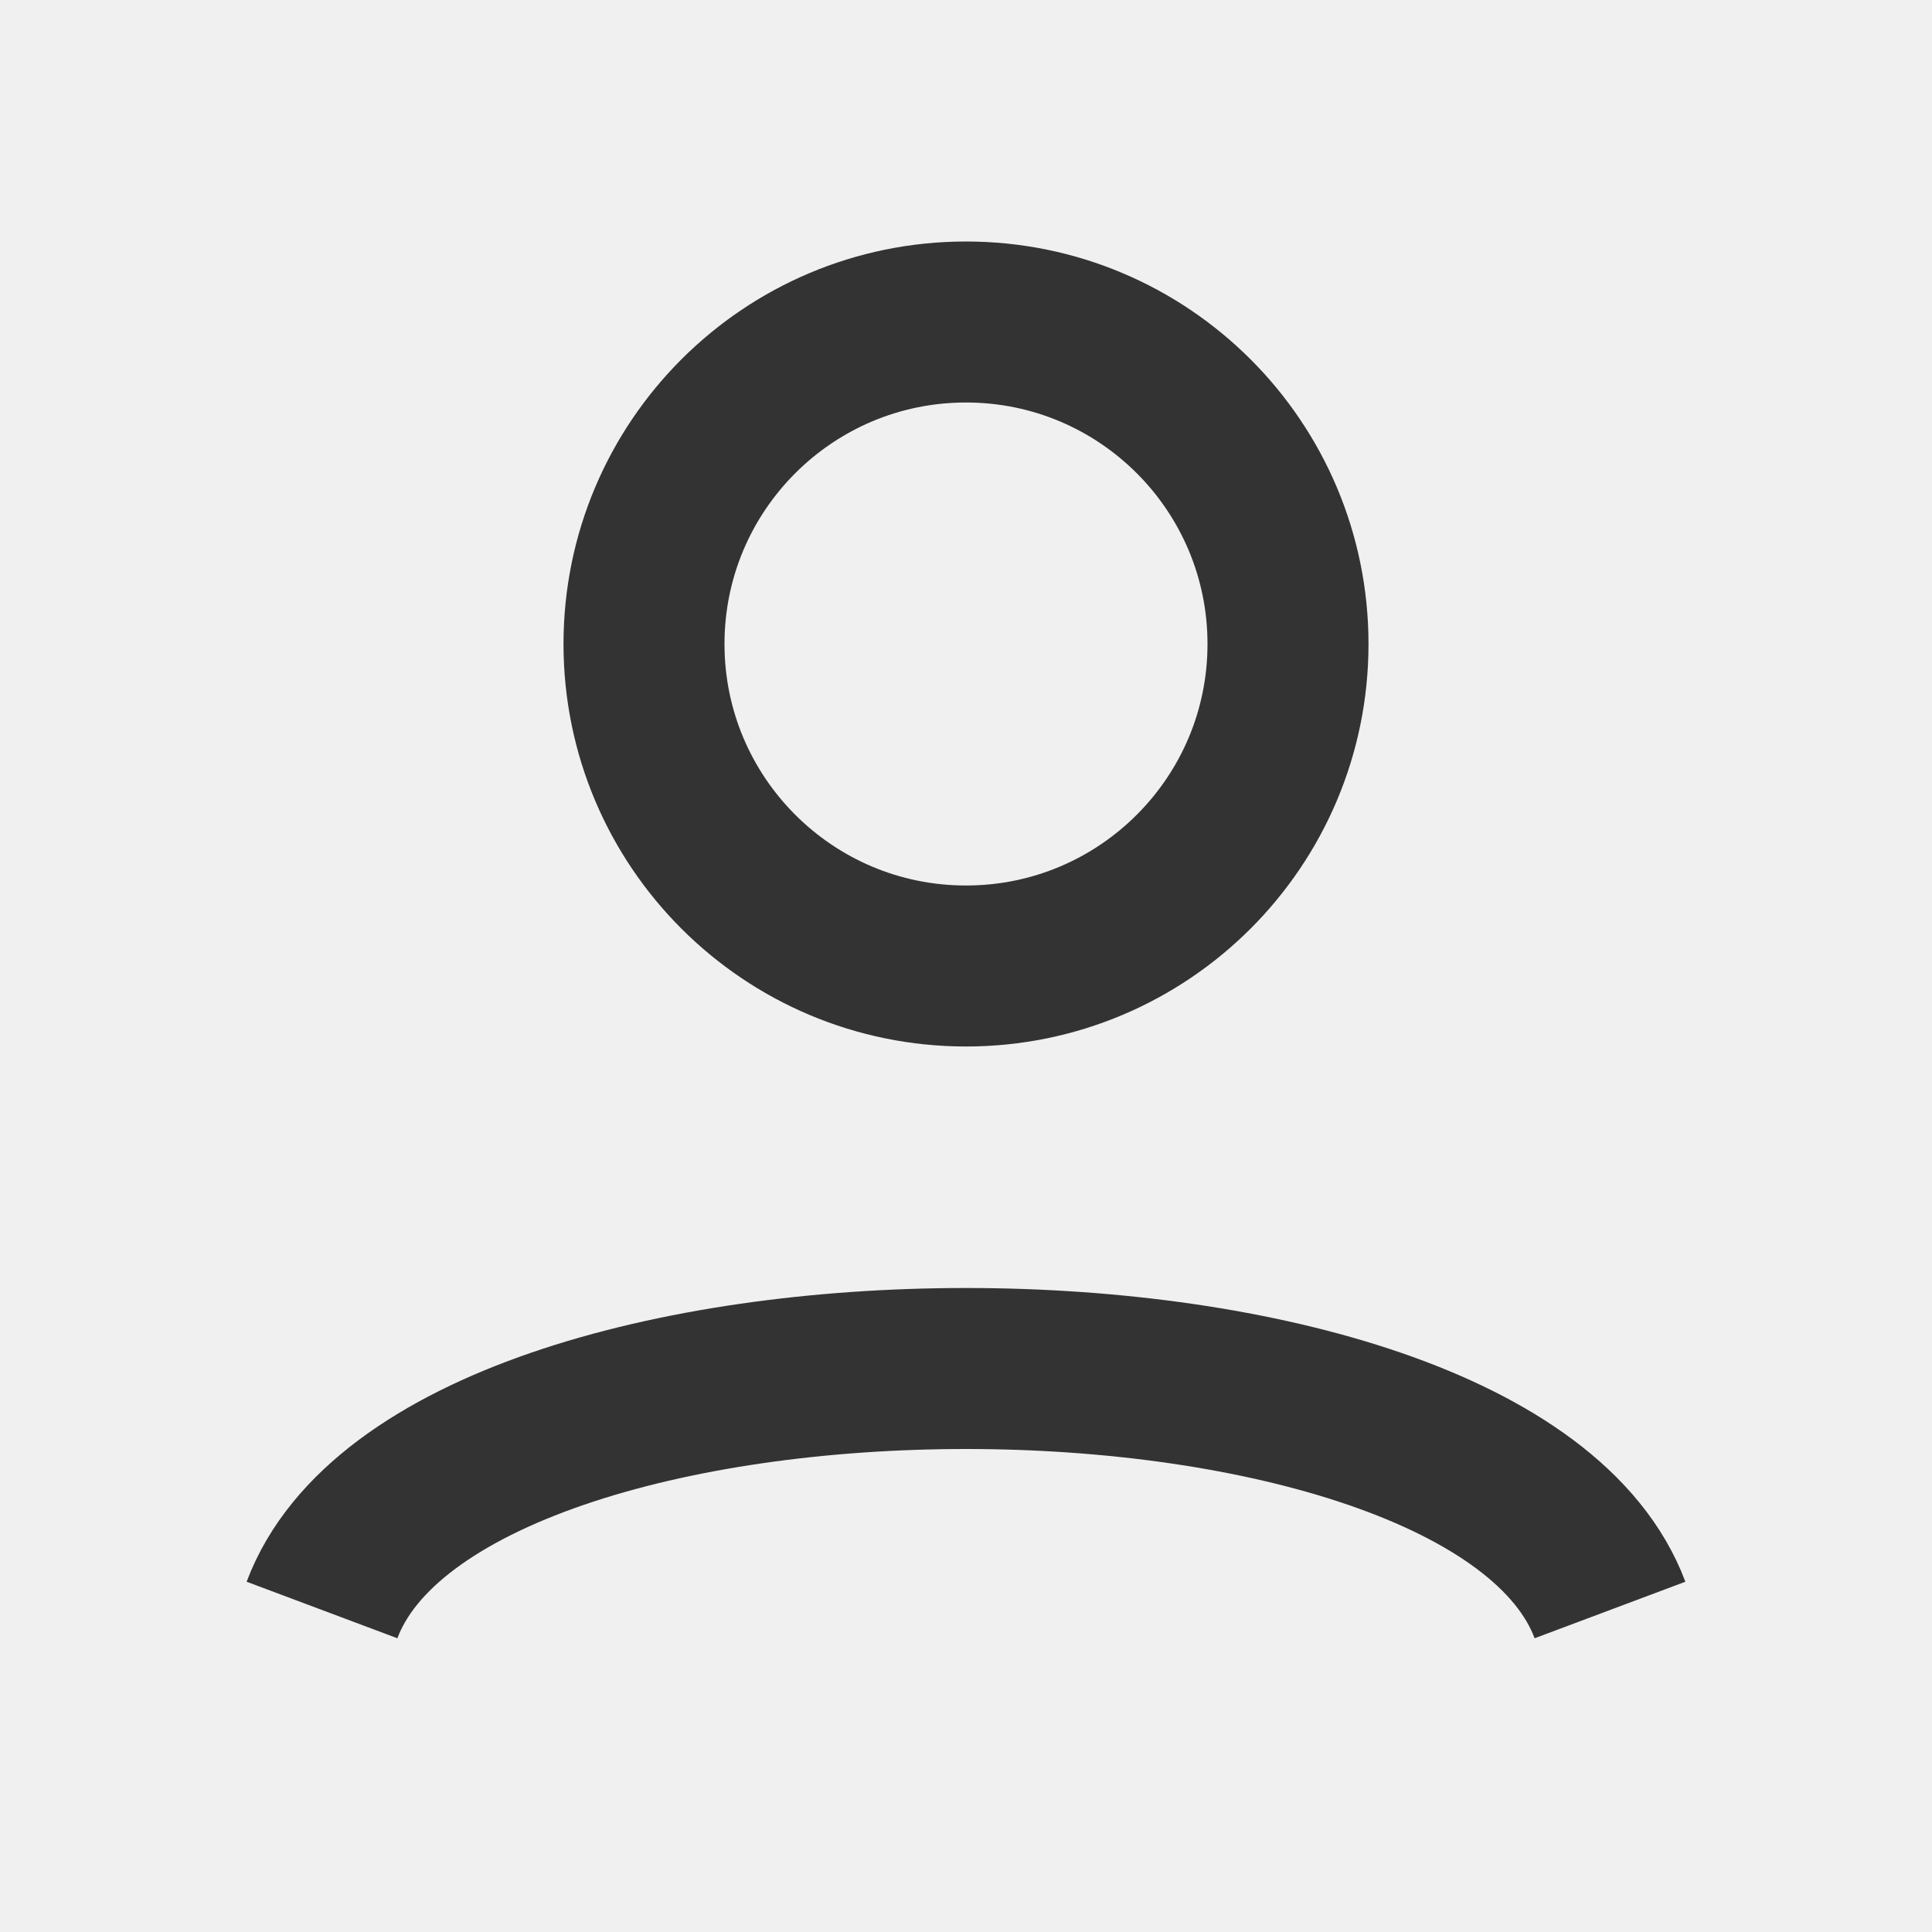
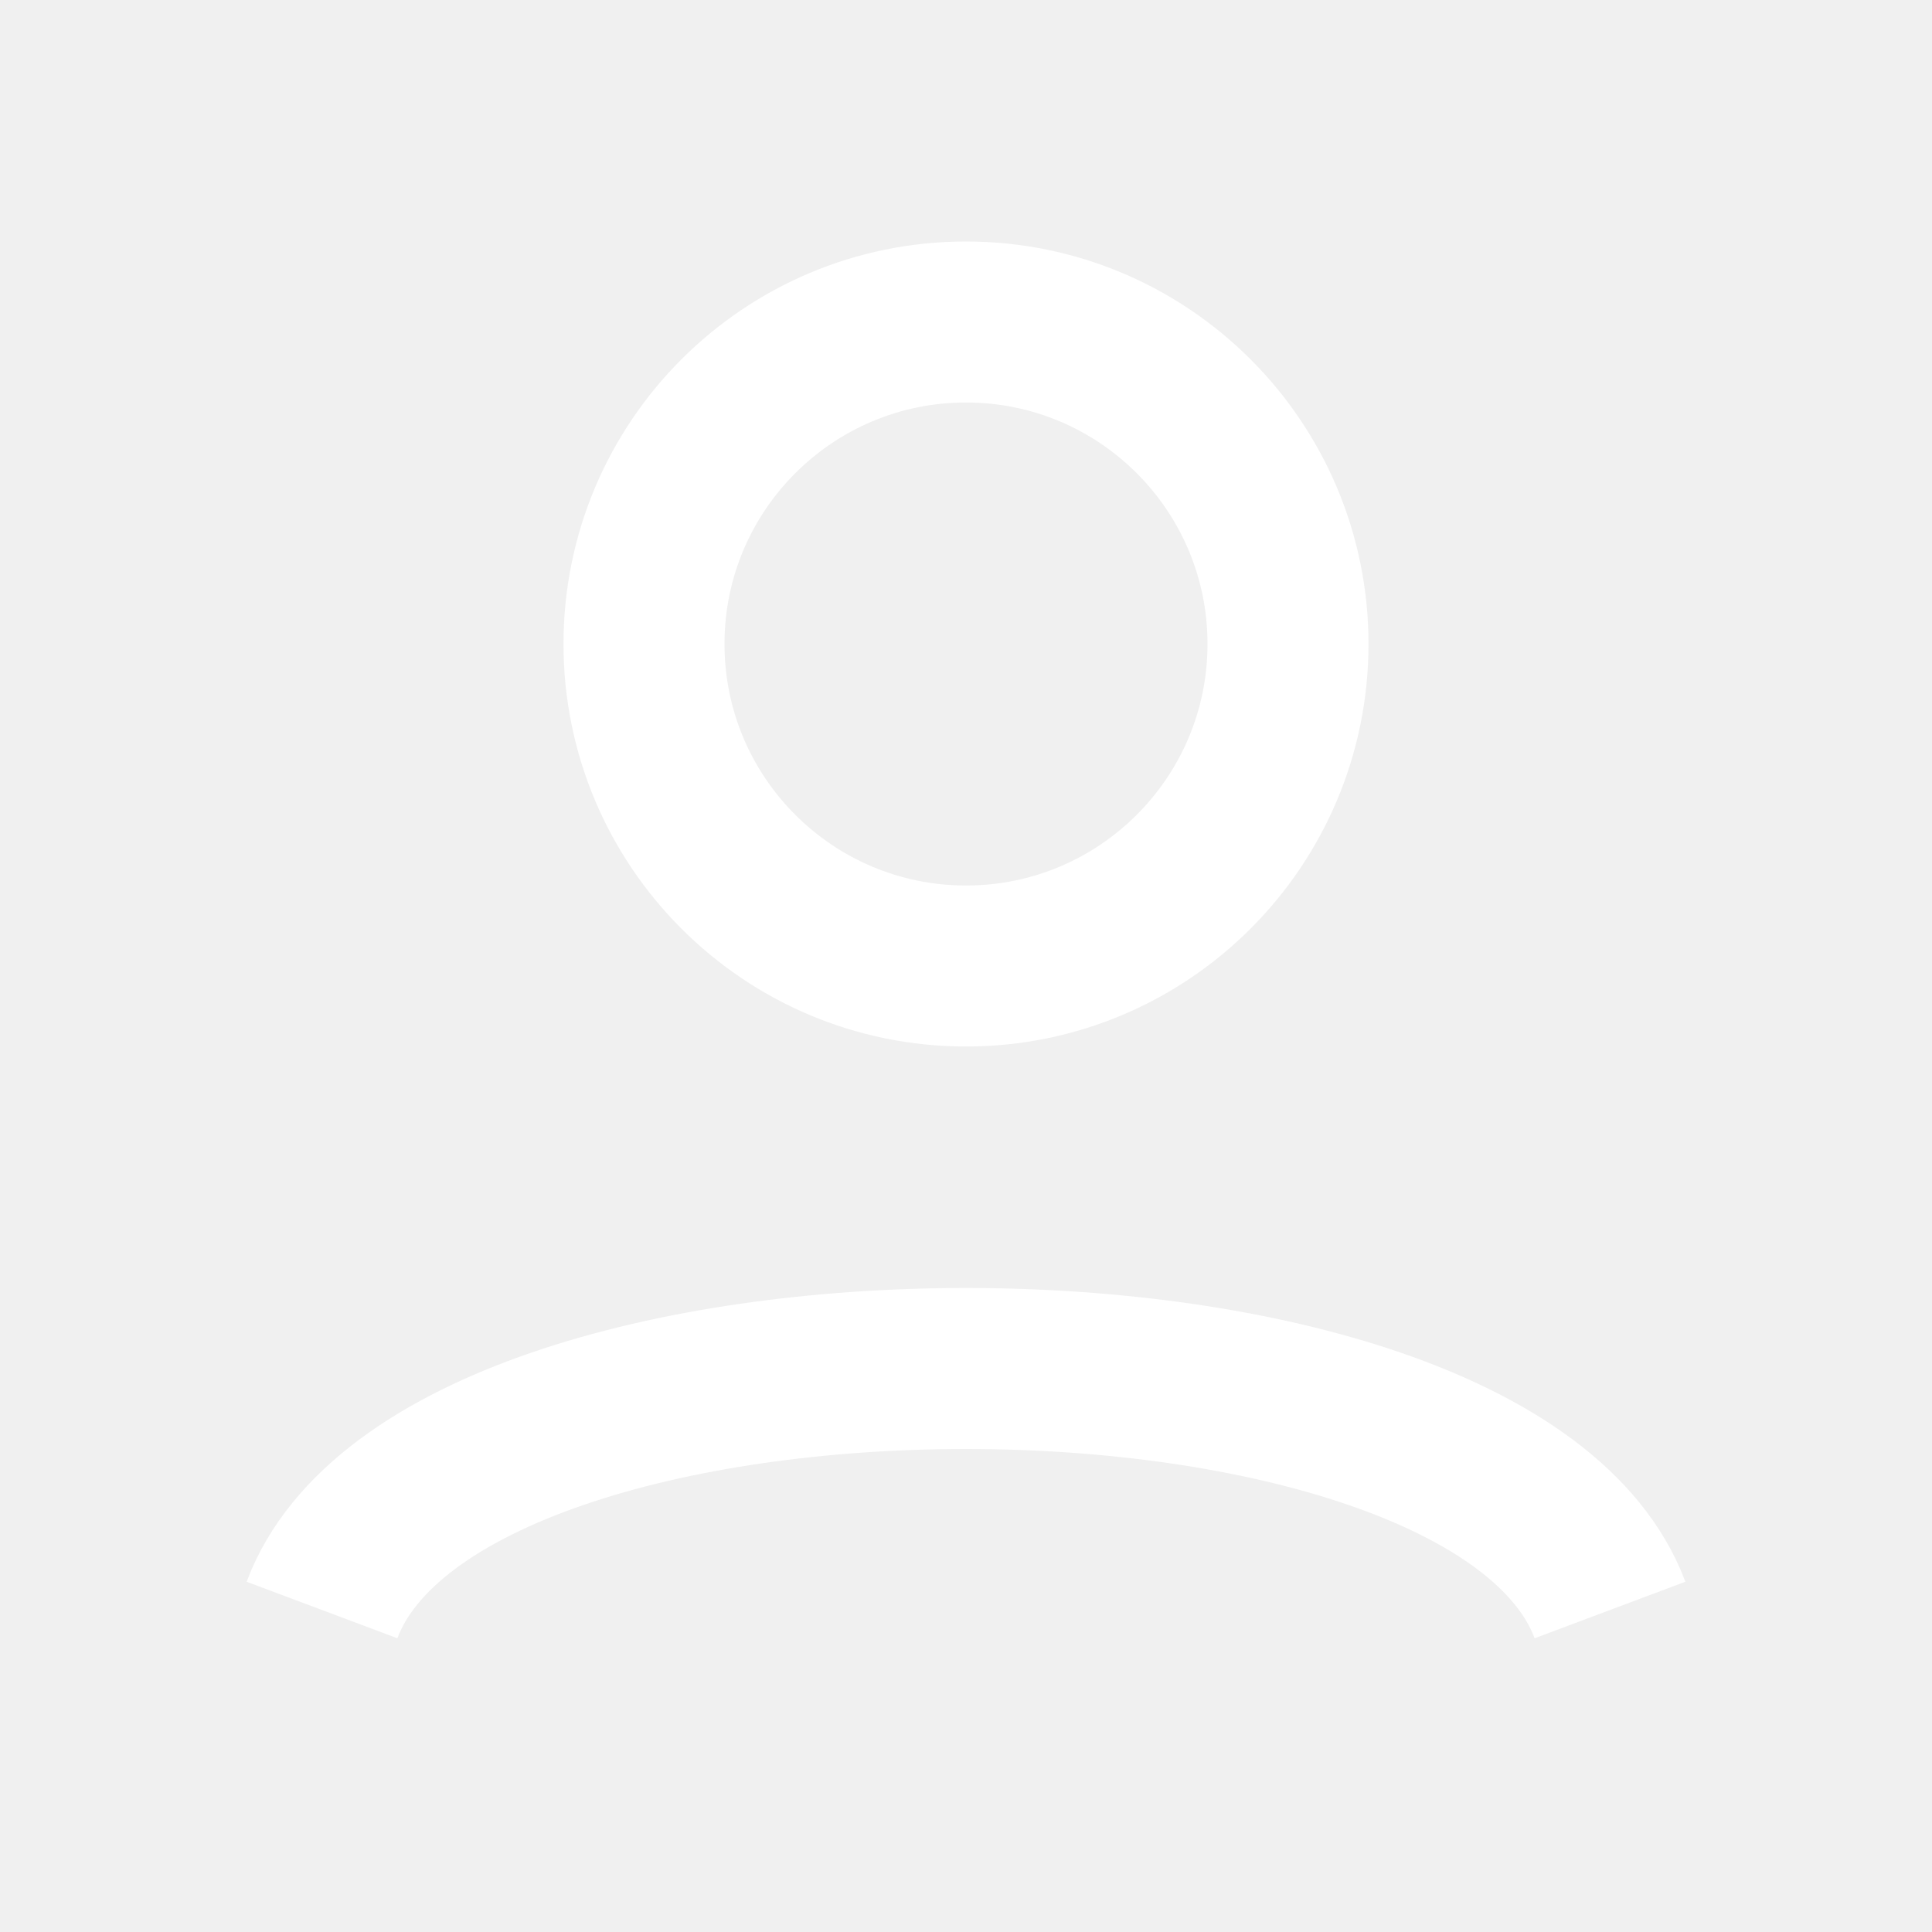
<svg xmlns="http://www.w3.org/2000/svg" width="24" height="24" viewBox="0 0 24 24" fill="none">
-   <circle cx="12" cy="8" r="4" stroke="#333" stroke-width="2" />
-   <path d="M4 20c1.5-4 14.5-4 16 0" stroke="#333" stroke-width="2" fill="none" />
+   <circle cx="12" cy="8" r="4" stroke="#ffffff" stroke-width="2" />
+   <path d="M4 20c1.5-4 14.5-4 16 0" stroke="#ffffff" stroke-width="2" fill="none" />
</svg>
